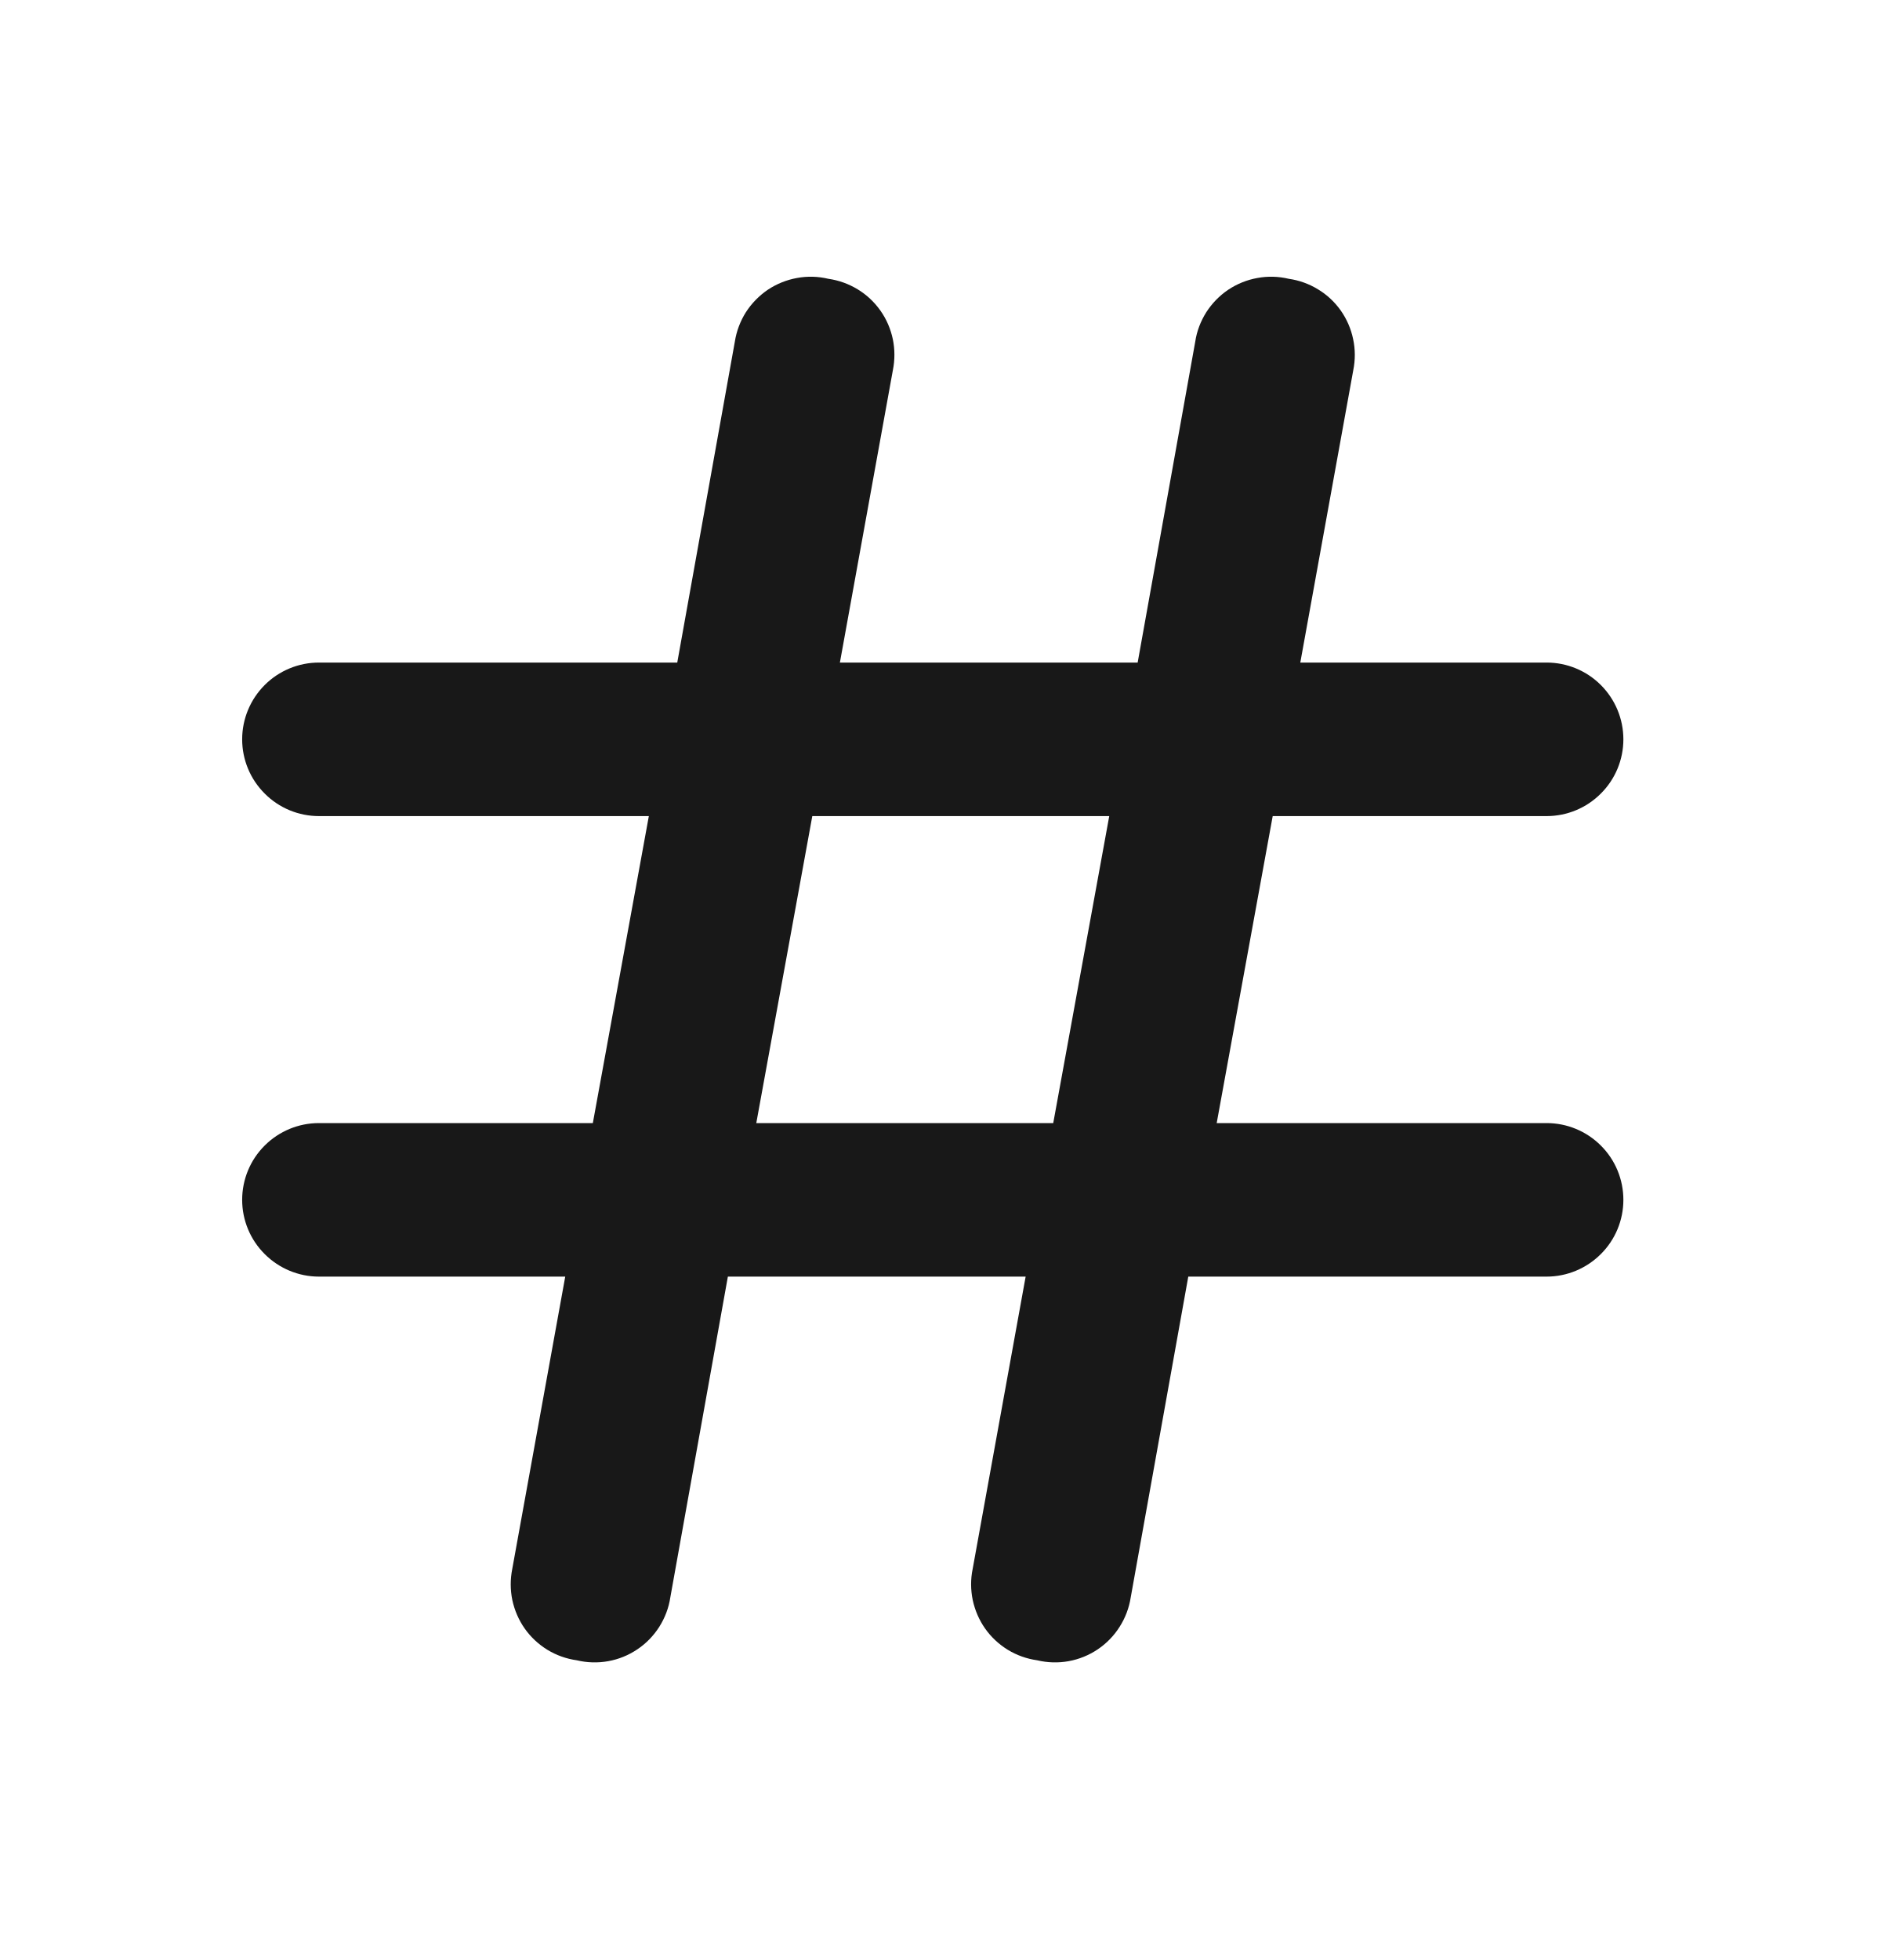
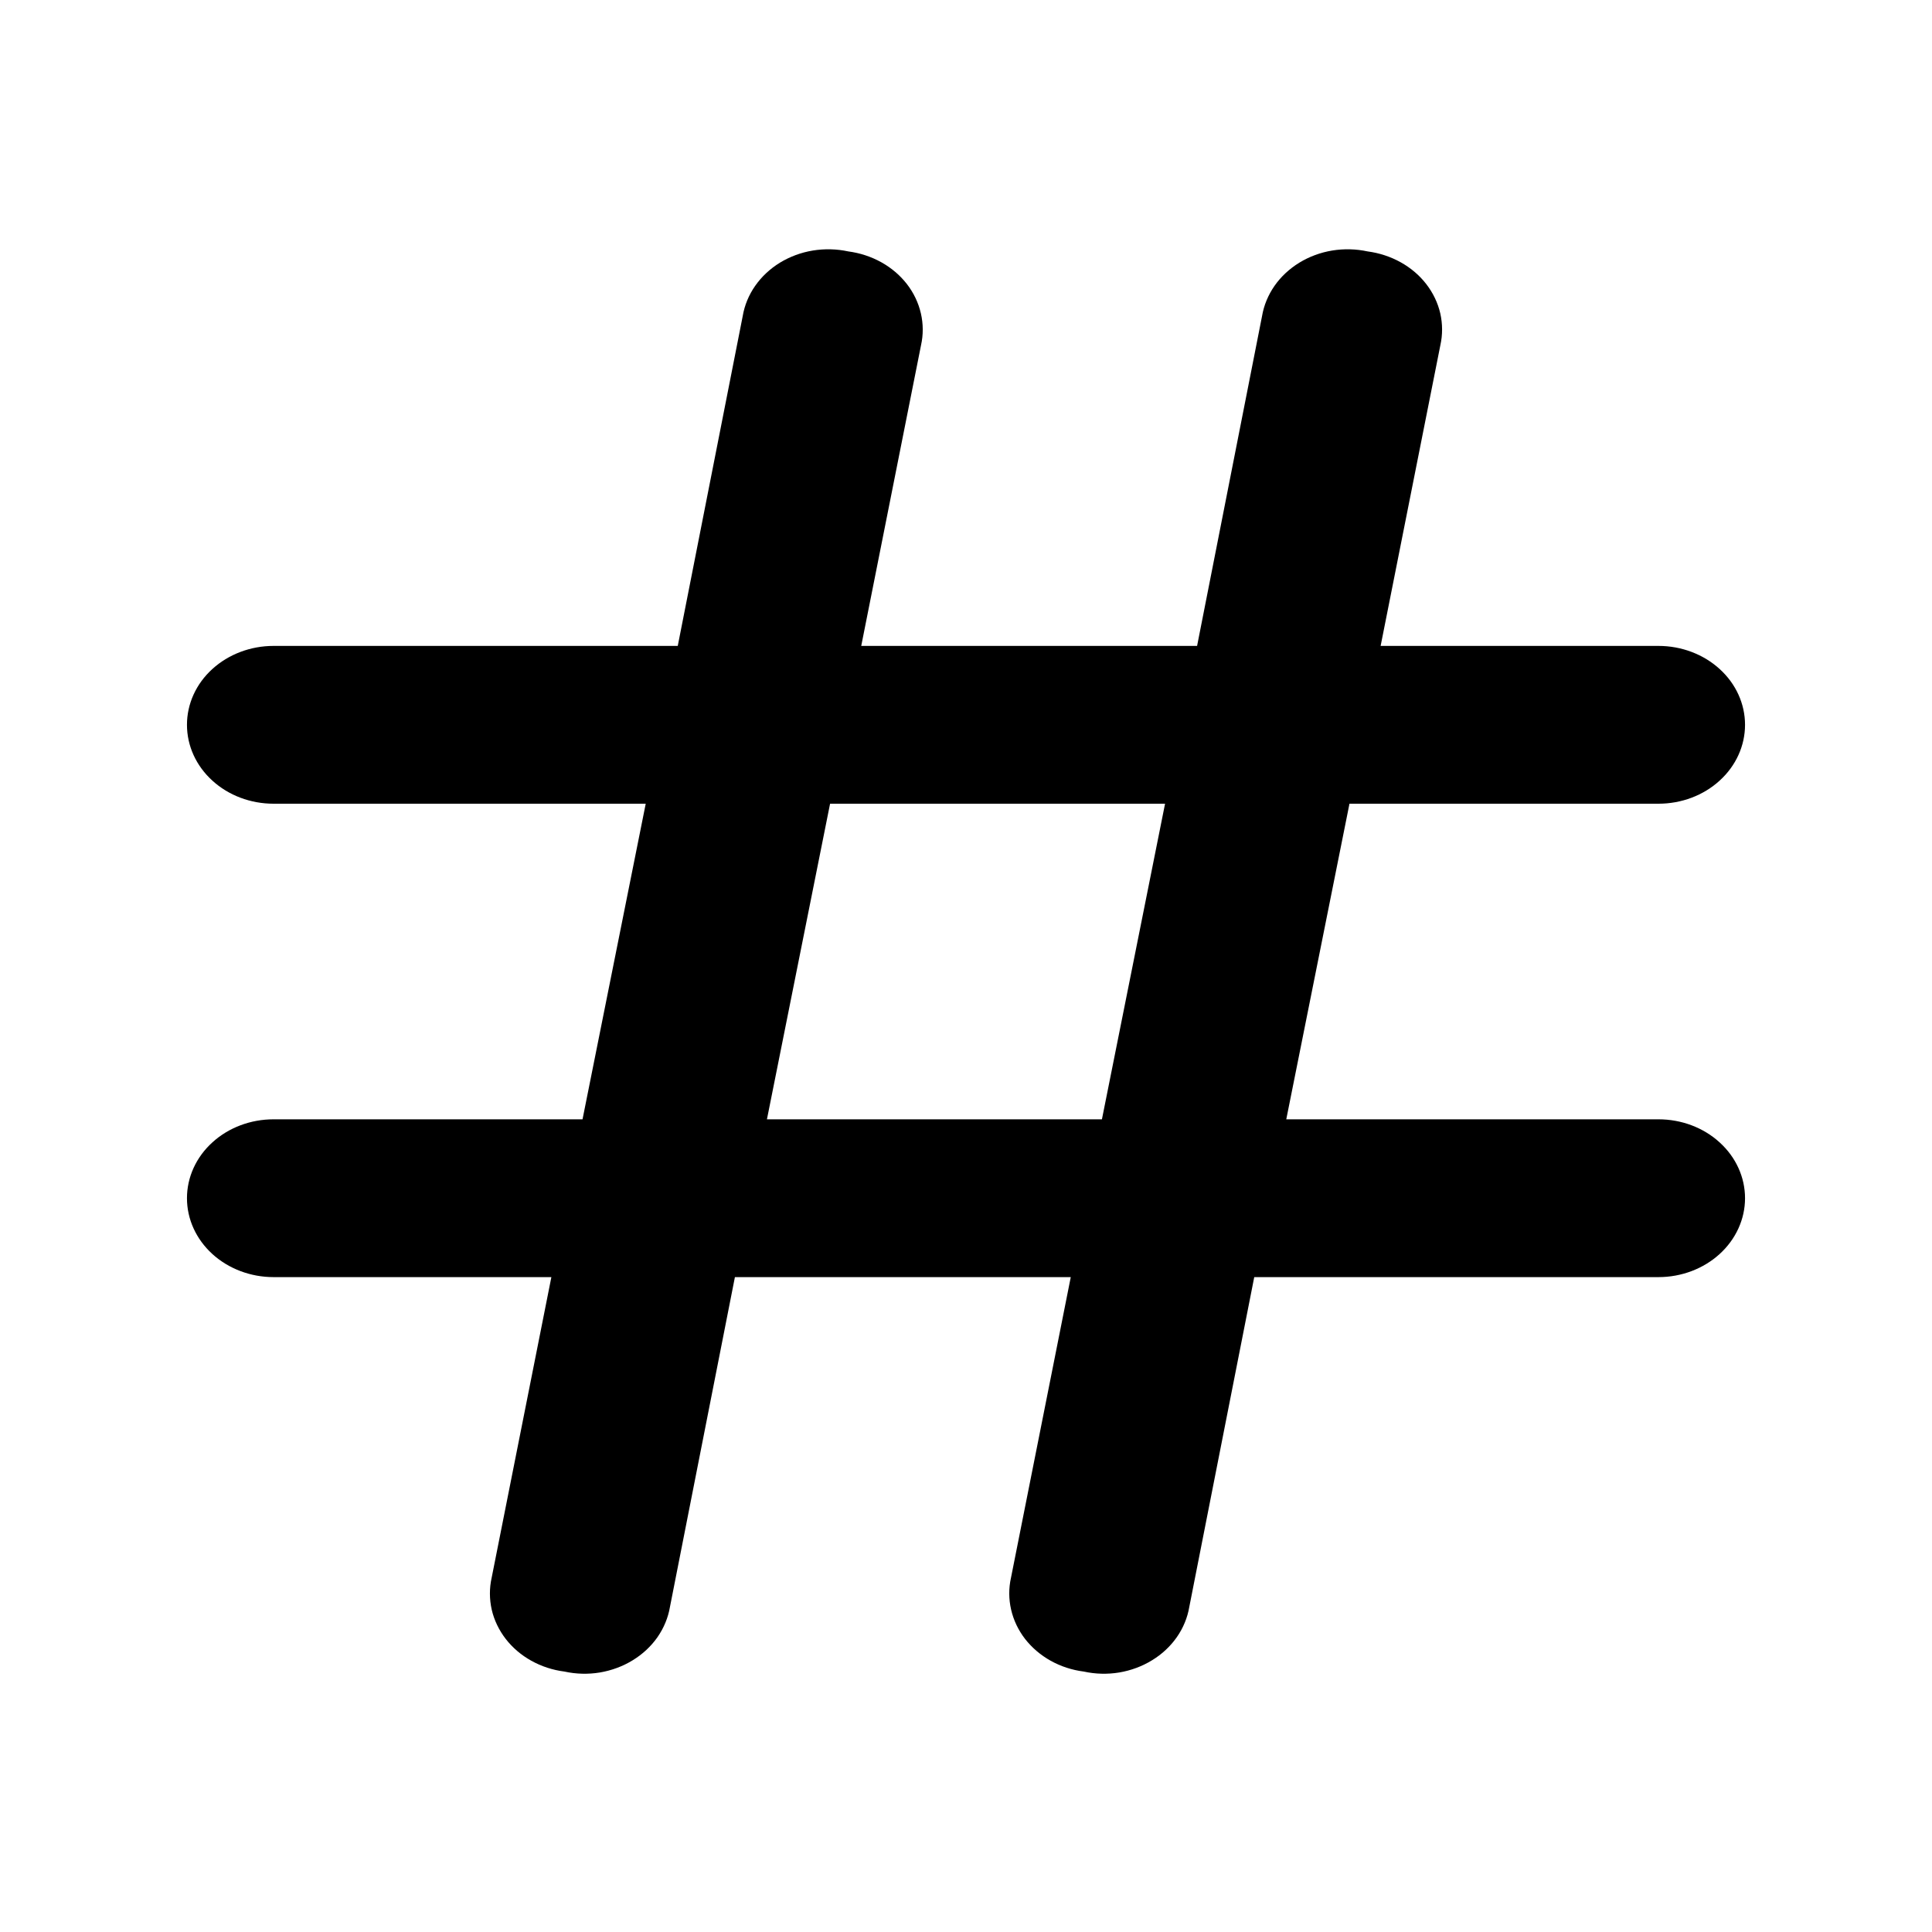
- <svg xmlns="http://www.w3.org/2000/svg" width="23" height="24" viewBox="0 0 23 24" fill="none">
-   <path d="M18.943 13.752H14.902L15.588 9.993H18.943C19.192 9.993 19.431 9.894 19.607 9.717C19.784 9.541 19.883 9.302 19.883 9.053C19.883 8.804 19.784 8.565 19.607 8.388C19.431 8.212 19.192 8.113 18.943 8.113H15.926L16.575 4.532C16.6 4.407 16.6 4.277 16.573 4.152C16.547 4.026 16.495 3.907 16.422 3.803C16.348 3.698 16.253 3.609 16.143 3.543C16.034 3.476 15.912 3.432 15.785 3.414C15.659 3.384 15.528 3.38 15.4 3.404C15.272 3.427 15.151 3.476 15.043 3.548C14.935 3.621 14.844 3.715 14.774 3.824C14.705 3.934 14.658 4.056 14.639 4.185L13.934 8.113H10.287L10.936 4.532C10.961 4.407 10.961 4.277 10.935 4.152C10.908 4.026 10.857 3.907 10.783 3.803C10.709 3.698 10.614 3.609 10.505 3.543C10.395 3.476 10.273 3.432 10.146 3.414C10.02 3.384 9.889 3.38 9.761 3.404C9.634 3.427 9.512 3.476 9.404 3.548C9.297 3.621 9.205 3.715 9.135 3.824C9.066 3.934 9.02 4.056 9 4.185L8.295 8.113H3.906C3.657 8.113 3.418 8.212 3.242 8.388C3.065 8.565 2.966 8.804 2.966 9.053C2.966 9.302 3.065 9.541 3.242 9.717C3.418 9.894 3.657 9.993 3.906 9.993H7.947L7.261 13.752H3.906C3.657 13.752 3.418 13.851 3.242 14.027C3.065 14.203 2.966 14.442 2.966 14.692C2.966 14.941 3.065 15.18 3.242 15.356C3.418 15.532 3.657 15.632 3.906 15.632H6.923L6.274 19.212C6.249 19.338 6.249 19.467 6.275 19.593C6.302 19.718 6.353 19.837 6.427 19.942C6.501 20.047 6.596 20.135 6.705 20.202C6.815 20.269 6.937 20.312 7.064 20.33C7.19 20.36 7.321 20.364 7.449 20.341C7.577 20.318 7.698 20.269 7.806 20.196C7.914 20.124 8.005 20.03 8.075 19.92C8.144 19.811 8.191 19.688 8.21 19.56L8.915 15.632H12.562L11.913 19.212C11.887 19.338 11.888 19.467 11.914 19.593C11.941 19.718 11.992 19.837 12.066 19.942C12.14 20.047 12.235 20.135 12.344 20.202C12.454 20.269 12.576 20.312 12.703 20.33C12.829 20.36 12.96 20.364 13.088 20.341C13.215 20.318 13.337 20.269 13.445 20.196C13.552 20.124 13.644 20.03 13.713 19.92C13.783 19.811 13.829 19.688 13.849 19.56L14.554 15.632H18.943C19.192 15.632 19.431 15.532 19.607 15.356C19.784 15.18 19.883 14.941 19.883 14.692C19.883 14.442 19.784 14.203 19.607 14.027C19.431 13.851 19.192 13.752 18.943 13.752ZM9.263 13.752L9.949 9.993H13.586L12.9 13.752H9.263Z" fill="#181818" />
+ <svg xmlns="http://www.w3.org/2000/svg" width="31" height="31" viewBox="0 0 31 31" fill="none">
+   <path d="M26.611 17.96H20.639L21.653 12.896H26.611C26.98 12.896 27.333 12.763 27.593 12.525C27.854 12.288 28 11.966 28 11.63C28 11.294 27.854 10.972 27.593 10.735C27.333 10.498 26.98 10.364 26.611 10.364H22.153L23.111 5.541C23.149 5.372 23.148 5.197 23.11 5.028C23.071 4.859 22.994 4.699 22.885 4.558C22.776 4.417 22.636 4.298 22.474 4.208C22.312 4.118 22.132 4.059 21.944 4.034C21.758 3.994 21.564 3.989 21.375 4.02C21.187 4.051 21.007 4.118 20.848 4.215C20.689 4.313 20.553 4.439 20.45 4.587C20.348 4.734 20.279 4.9 20.25 5.073L19.208 10.364H13.819L14.778 5.541C14.816 5.372 14.815 5.197 14.776 5.028C14.737 4.859 14.661 4.699 14.552 4.558C14.442 4.417 14.303 4.298 14.141 4.208C13.979 4.118 13.799 4.059 13.611 4.034C13.425 3.994 13.231 3.989 13.042 4.02C12.853 4.051 12.674 4.118 12.514 4.215C12.355 4.313 12.22 4.439 12.117 4.587C12.014 4.734 11.946 4.9 11.917 5.073L10.875 10.364H4.389C4.021 10.364 3.667 10.498 3.407 10.735C3.146 10.972 3 11.294 3 11.63C3 11.966 3.146 12.288 3.407 12.525C3.667 12.763 4.021 12.896 4.389 12.896H10.361L9.347 17.96H4.389C4.021 17.96 3.667 18.093 3.407 18.331C3.146 18.568 3 18.89 3 19.226C3 19.561 3.146 19.883 3.407 20.121C3.667 20.358 4.021 20.492 4.389 20.492H8.847L7.889 25.315C7.851 25.484 7.852 25.659 7.89 25.828C7.929 25.997 8.006 26.157 8.115 26.298C8.224 26.439 8.364 26.558 8.526 26.648C8.688 26.738 8.868 26.797 9.056 26.821C9.242 26.862 9.436 26.867 9.625 26.836C9.813 26.804 9.993 26.738 10.152 26.64C10.311 26.543 10.447 26.416 10.55 26.269C10.652 26.121 10.721 25.956 10.75 25.783L11.792 20.492H17.181L16.222 25.315C16.184 25.484 16.185 25.659 16.224 25.828C16.263 25.997 16.339 26.157 16.448 26.298C16.558 26.439 16.698 26.558 16.859 26.648C17.021 26.738 17.201 26.797 17.389 26.821C17.576 26.862 17.769 26.867 17.958 26.836C18.147 26.804 18.326 26.738 18.485 26.64C18.645 26.543 18.78 26.416 18.883 26.269C18.986 26.121 19.054 25.956 19.083 25.783L20.125 20.492H26.611C26.98 20.492 27.333 20.358 27.593 20.121C27.854 19.883 28 19.561 28 19.226C28 18.89 27.854 18.568 27.593 18.331C27.333 18.093 26.98 17.96 26.611 17.96ZM12.306 17.96L13.319 12.896H18.694L17.681 17.96H12.306Z" fill="black" />
</svg>
